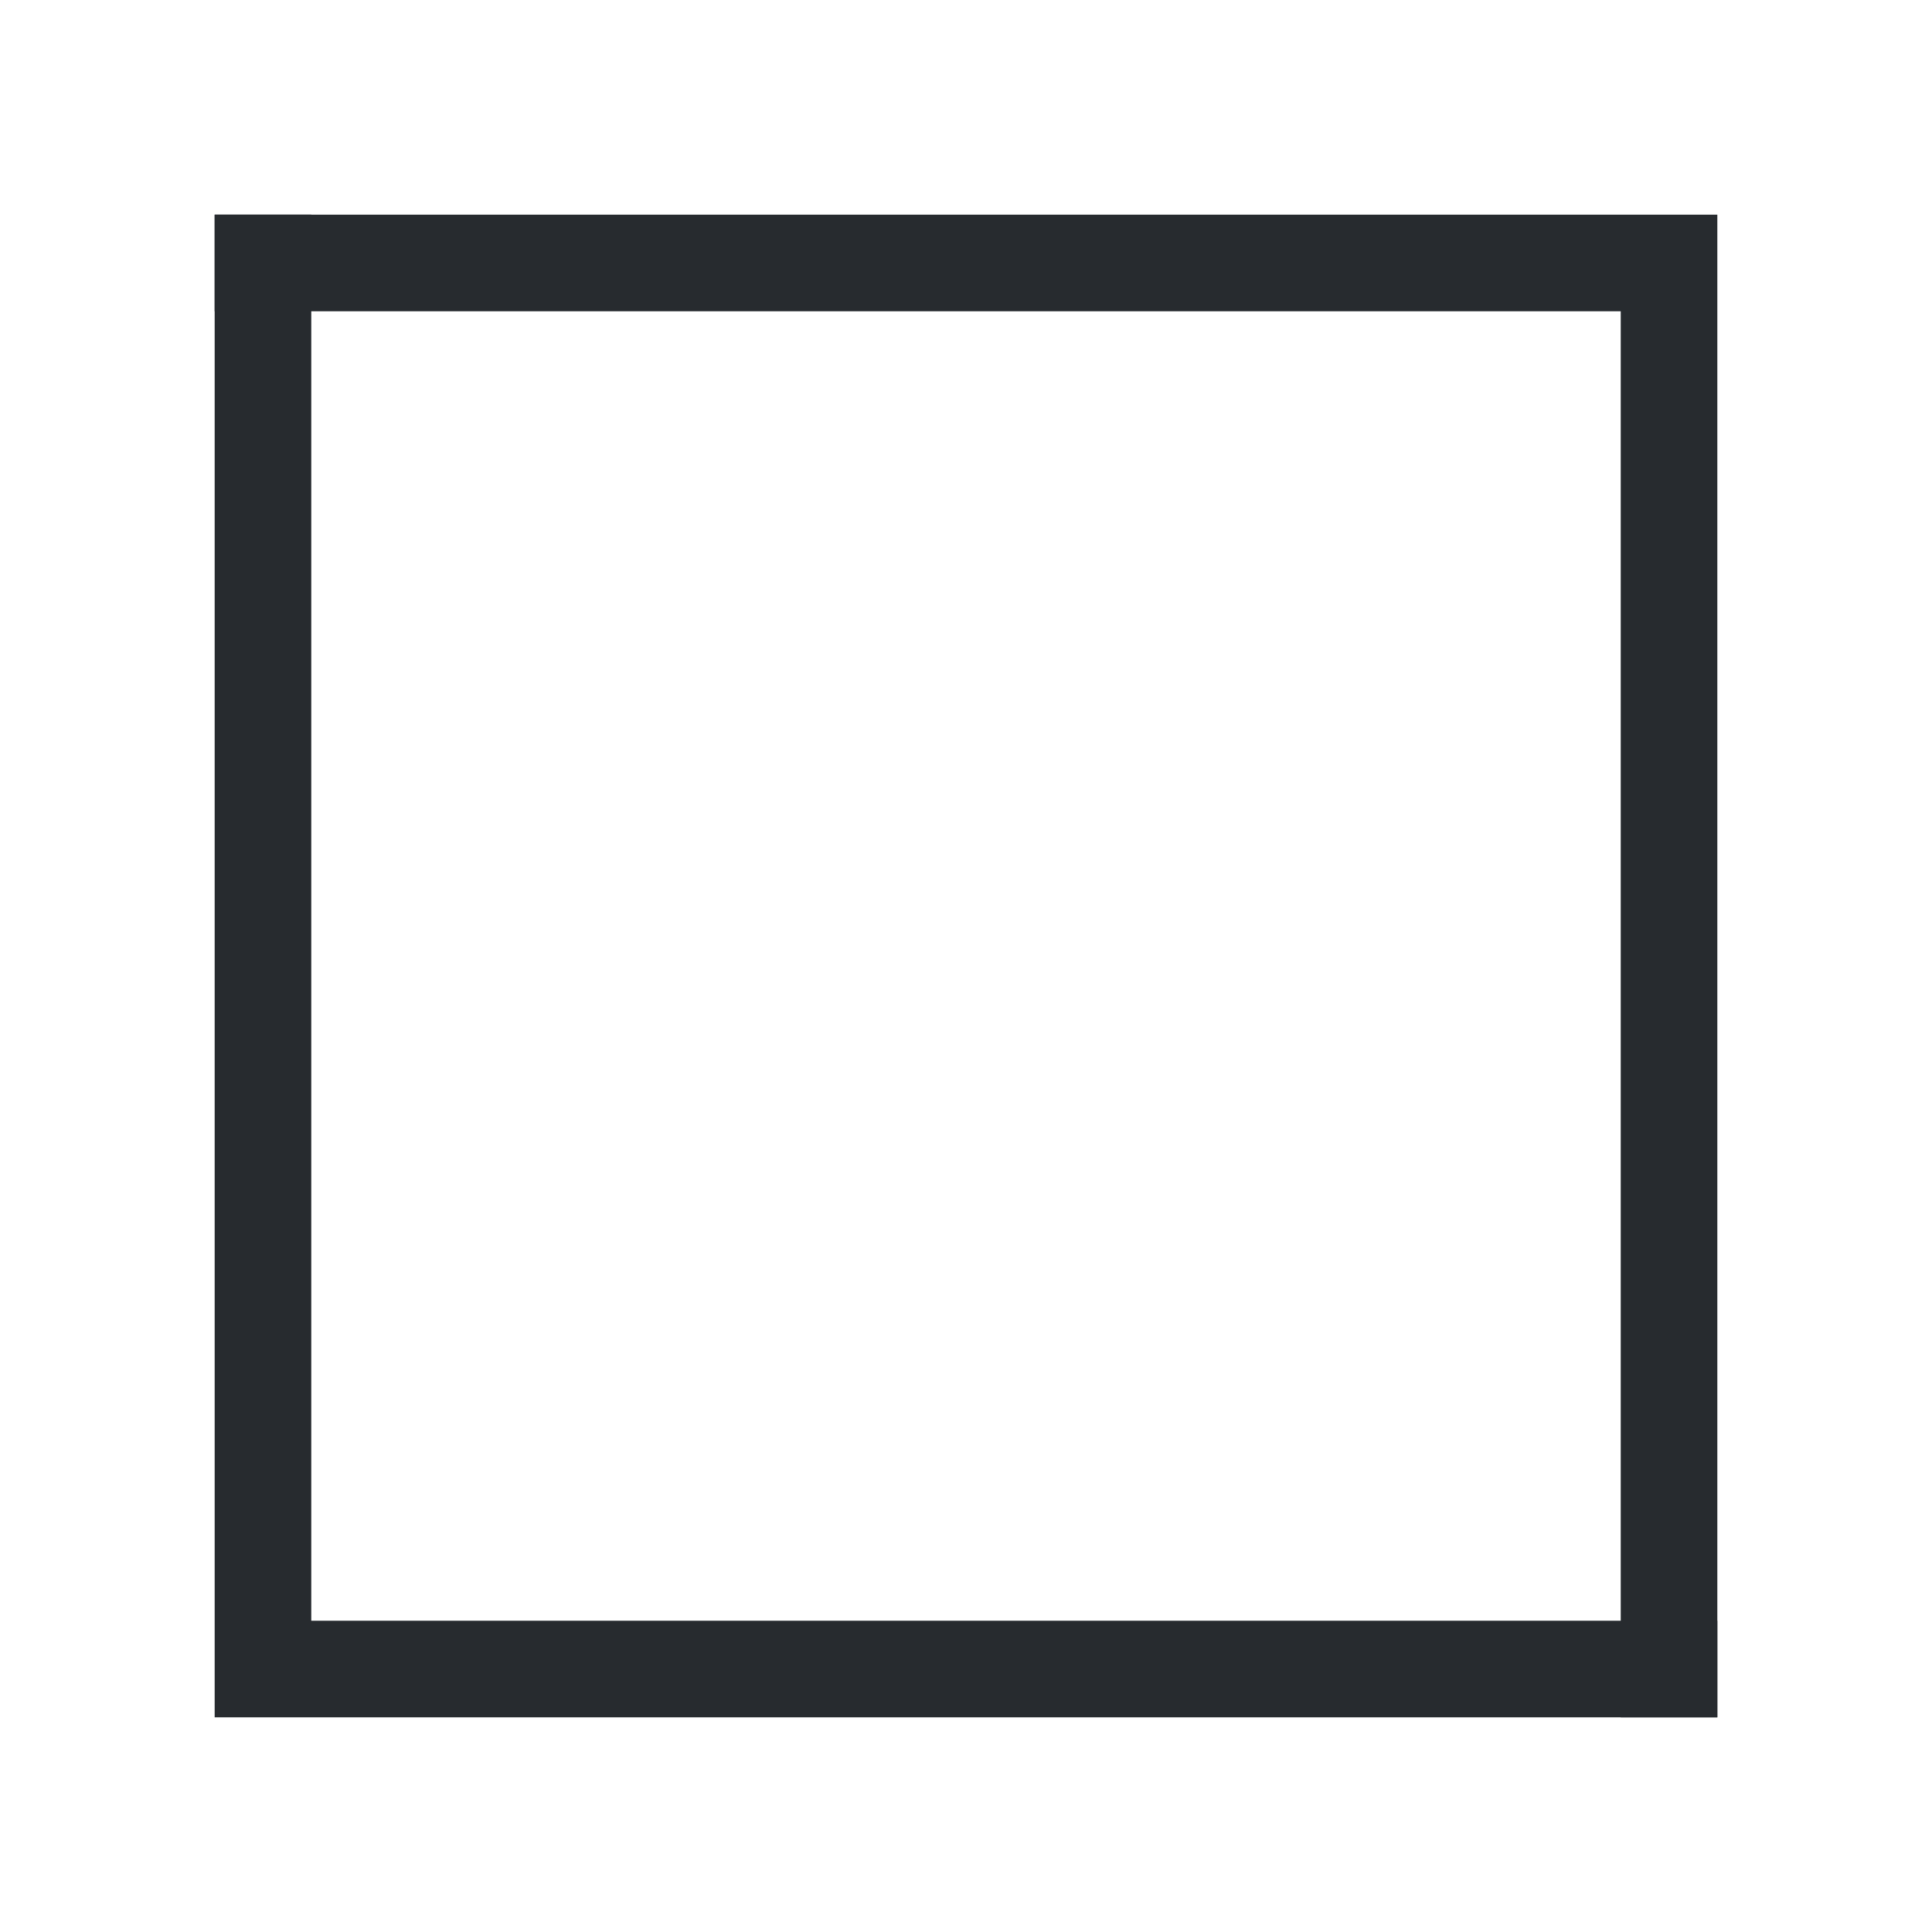
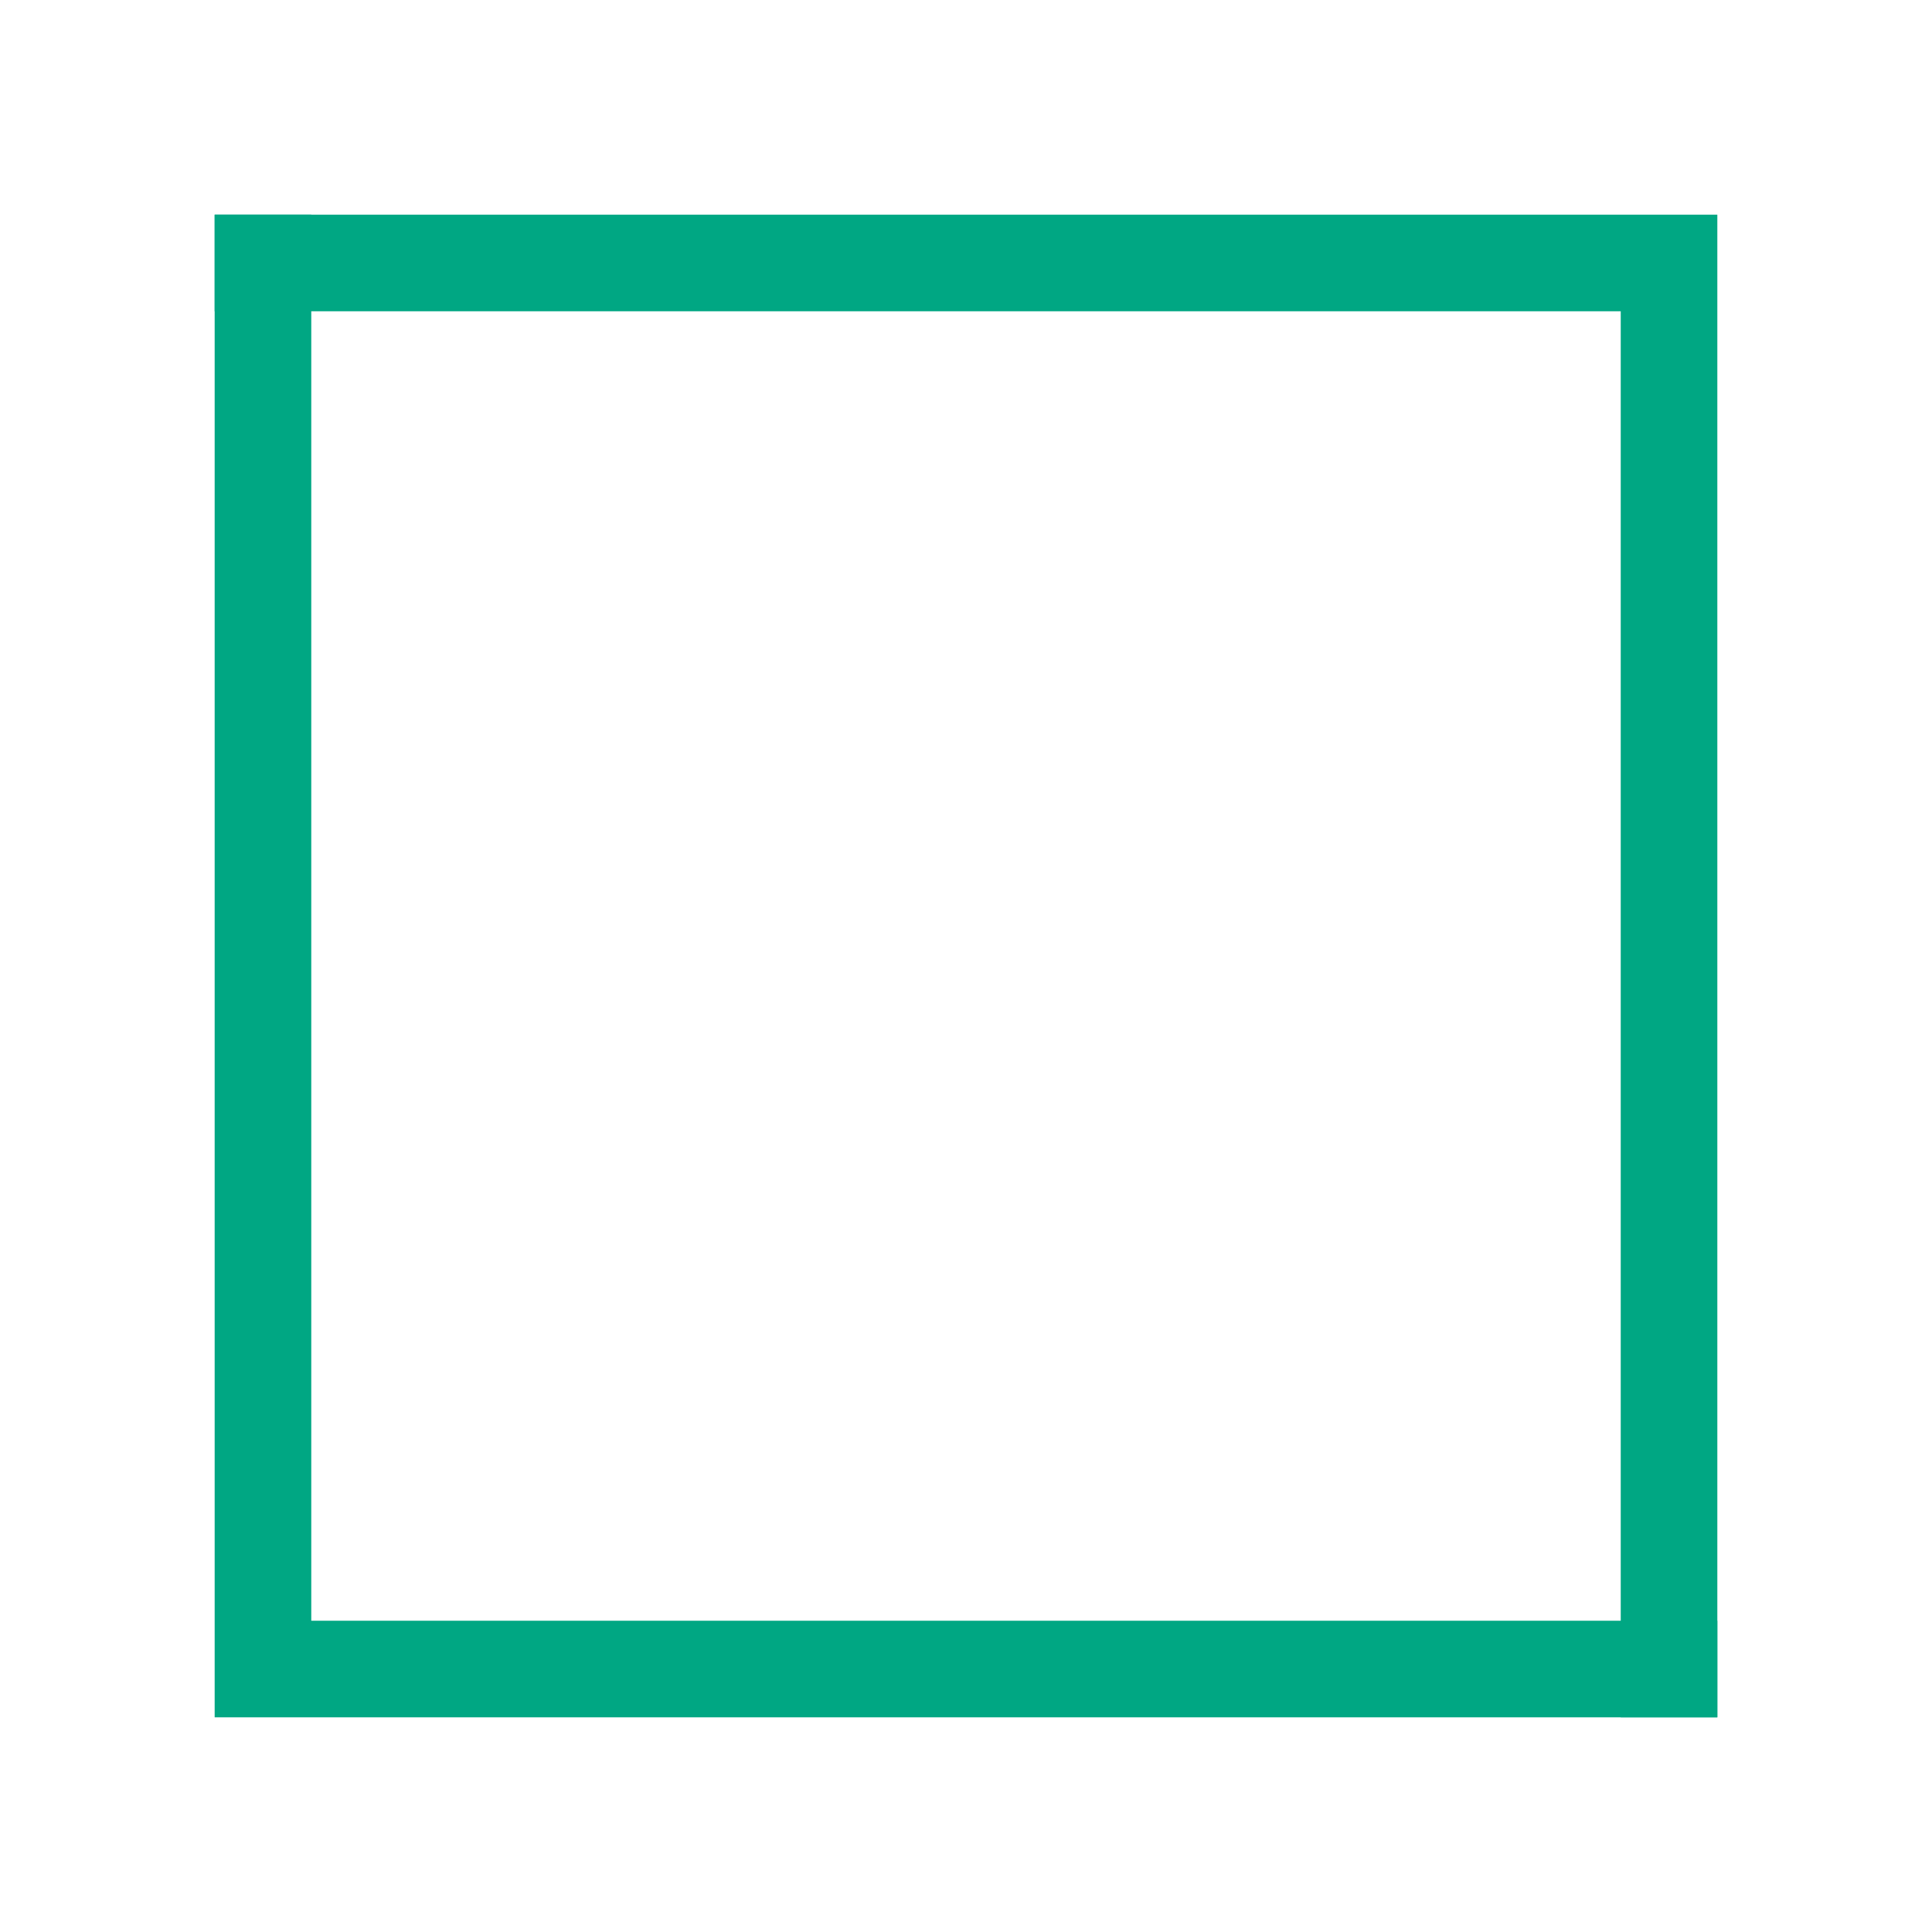
<svg width="90" height="90">
  <g transform="scale(5)">
-     <path d="M2,2 h14 v14 h-0.9 v-13.1 h-13.1 z" fill="#272b2f" />
-     <path d="M16,16 h-14 v-14 h0.9 v13.1 h13.1 z" fill="#272b2f" />
+     <path d="M2,2 h14 v14 h-0.9 v-13.1 h-13.1 z" fill="#00A783" />
+     <path d="M16,16 h-14 v-14 h0.9 v13.1 h13.1 z" fill="#00A783" />
  </g>
</svg>
